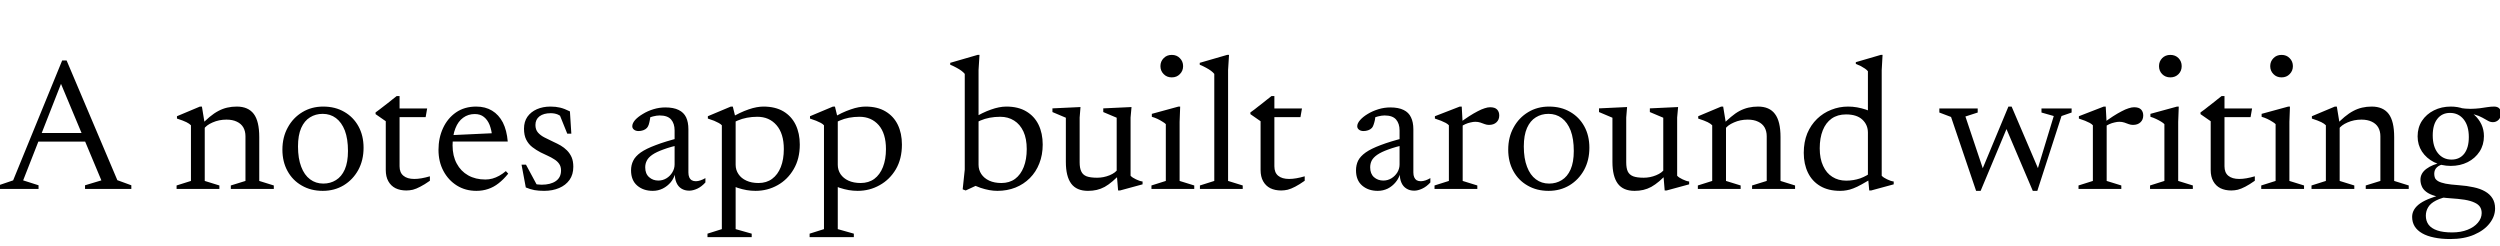
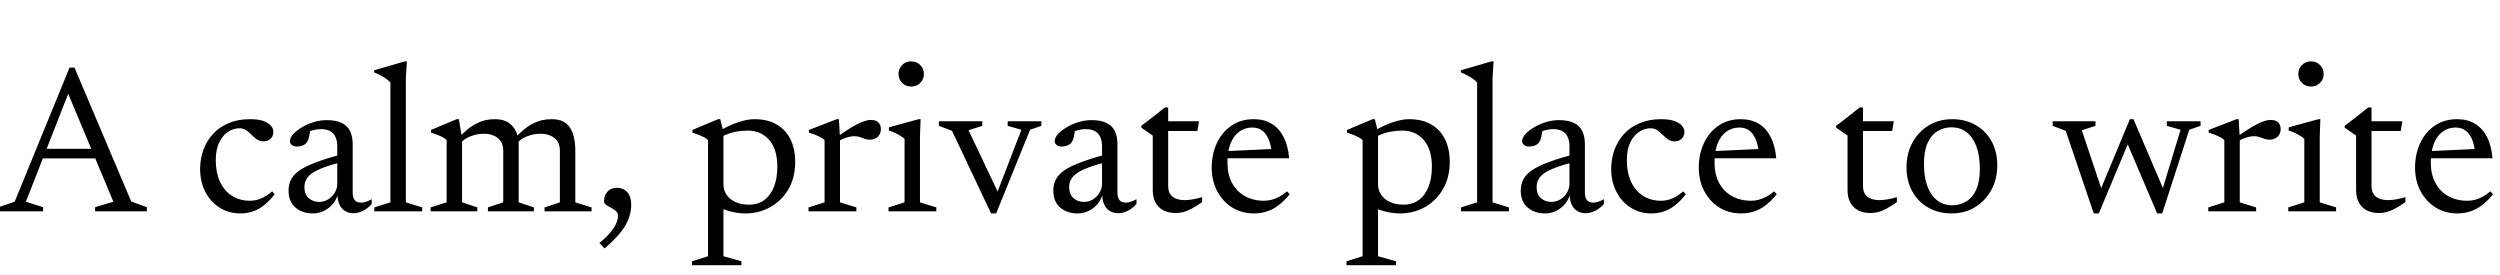
- <svg xmlns="http://www.w3.org/2000/svg" viewBox="0 -2000 26460 2600" role="img" aria-label="Yidhan">
-   <path d="M351 -501V-592H1012V-501ZM1242 -93 1390 -39V0H900V-39L1073 -91L611 -1195H678L245 -91L408 -39V0H-14V-39L139 -91L658 -1360H705ZM2167 -689V-85L2322 -37V0H1869V-37L2021 -85V-674Q2005 -691 1973 -707Q1941 -723 1873 -745V-770L2116 -872H2137ZM2443 -37 2598 -85V-558Q2598 -612 2575 -652Q2552 -691 2507 -712Q2462 -734 2397 -734Q2318 -734 2250 -704Q2183 -675 2157 -634L2118 -666Q2171 -723 2218 -762Q2266 -802 2312 -826Q2357 -850 2405 -861Q2453 -872 2506 -872Q2627 -872 2686 -794Q2744 -717 2744 -549V-85L2898 -37V0H2443ZM3422 -57Q3497 -57 3556 -94Q3615 -130 3649 -206Q3683 -283 3683 -402Q3683 -530 3650 -618Q3616 -705 3556 -750Q3496 -795 3415 -795Q3340 -795 3281 -758Q3222 -722 3188 -646Q3154 -569 3154 -450Q3154 -323 3188 -235Q3221 -147 3282 -102Q3342 -57 3422 -57ZM3416 20Q3290 20 3194 -36Q3097 -91 3043 -190Q2989 -288 2989 -416Q2989 -548 3046 -651Q3102 -754 3200 -813Q3297 -872 3421 -872Q3548 -872 3644 -816Q3740 -761 3794 -663Q3848 -565 3848 -436Q3848 -304 3792 -201Q3735 -98 3638 -39Q3540 20 3416 20ZM4229 -240Q4229 -173 4270 -140Q4310 -106 4385 -106Q4420 -106 4461 -113Q4502 -120 4550 -134V-87Q4492 -46 4448 -24Q4405 -1 4370 8Q4335 16 4301 16Q4235 16 4186 -8Q4137 -33 4110 -82Q4083 -130 4083 -201V-717L3975 -792V-810Q3997 -826 4018 -842Q4040 -859 4062 -876Q4084 -893 4106 -910Q4128 -928 4151 -946Q4174 -964 4198 -983H4229V-822ZM4172 -760V-852H4521L4505 -760ZM5040 -872Q5137 -872 5208 -829Q5279 -786 5322 -704Q5364 -621 5374 -502H4762L4764 -569L5278 -593L5210 -551Q5203 -623 5182 -678Q5160 -732 5122 -762Q5084 -793 5025 -793Q4955 -793 4902 -754Q4849 -716 4820 -642Q4790 -568 4790 -461Q4790 -350 4834 -269Q4877 -188 4955 -144Q5033 -100 5137 -100Q5175 -100 5212 -110Q5248 -120 5284 -140Q5320 -160 5354 -189L5379 -162Q5329 -100 5277 -60Q5225 -19 5167 0Q5109 20 5042 20Q4926 20 4836 -36Q4745 -93 4693 -191Q4641 -289 4641 -414Q4641 -540 4689 -644Q4737 -748 4826 -810Q4916 -872 5040 -872ZM5826 -872Q5882 -872 5928 -861Q5974 -850 6032 -821L6047 -585H6004L5906 -828L5974 -744Q5937 -773 5904 -788Q5870 -802 5829 -802Q5754 -802 5710 -769Q5667 -736 5667 -677Q5667 -628 5694 -597Q5721 -566 5765 -544Q5809 -521 5859 -498Q5897 -481 5934 -460Q5971 -438 6001 -408Q6031 -378 6050 -336Q6068 -294 6068 -235Q6068 -153 6028 -96Q5987 -39 5918 -10Q5848 20 5759 20Q5701 20 5656 12Q5610 3 5565 -16L5520 -257H5567L5701 -8L5579 -86Q5617 -68 5642 -59Q5668 -50 5689 -48Q5710 -45 5732 -45Q5827 -45 5882 -83Q5938 -121 5938 -196Q5938 -238 5918 -266Q5899 -294 5866 -314Q5834 -335 5796 -352Q5758 -369 5722 -387Q5674 -412 5634 -443Q5594 -474 5570 -521Q5546 -568 5546 -638Q5546 -712 5582 -764Q5619 -816 5682 -844Q5746 -872 5826 -872ZM7198 -543 7214 -473Q7096 -446 7021 -418Q6946 -391 6904 -362Q6862 -333 6846 -300Q6829 -268 6829 -229Q6829 -161 6870 -125Q6910 -89 6968 -89Q7015 -89 7054 -113Q7093 -137 7116 -176Q7140 -215 7140 -260V-620Q7140 -692 7103 -735Q7066 -778 6981 -778Q6951 -778 6912 -768Q6873 -759 6836 -740L6887 -786Q6884 -758 6878 -730Q6873 -702 6866 -680Q6858 -658 6847 -646Q6831 -629 6807 -621Q6783 -613 6759 -613Q6728 -613 6710 -628Q6692 -642 6692 -664Q6692 -695 6722 -730Q6753 -764 6804 -794Q6854 -825 6916 -844Q6978 -863 7042 -863Q7129 -863 7183 -836Q7237 -810 7262 -758Q7286 -707 7286 -632V-175Q7286 -144 7295 -124Q7304 -103 7322 -92Q7339 -82 7365 -82Q7388 -82 7414 -91Q7441 -100 7466 -115V-69Q7425 -24 7380 -3Q7334 18 7295 18Q7247 18 7212 -4Q7178 -25 7160 -66Q7142 -106 7142 -161L7148 -171Q7135 -115 7100 -72Q7064 -29 7014 -4Q6965 20 6909 20Q6809 20 6744 -36Q6679 -92 6679 -197Q6679 -253 6702 -299Q6724 -345 6781 -386Q6838 -426 6940 -464Q7041 -503 7198 -543ZM8296 -422Q8296 -587 8218 -676Q8141 -764 8016 -764Q7958 -764 7906 -754Q7853 -744 7807 -724Q7761 -704 7721 -673V-744Q7777 -779 7828 -803Q7878 -827 7923 -842Q7968 -858 8008 -865Q8047 -872 8080 -872Q8206 -872 8292 -821Q8377 -770 8421 -680Q8465 -589 8465 -470Q8465 -319 8400 -209Q8336 -99 8230 -40Q8123 20 7996 20Q7948 20 7902 12Q7856 4 7807 -12Q7758 -29 7702 -57H7786V425L7956 473V510H7488V473L7640 425V-674Q7627 -688 7606 -699Q7586 -710 7558 -722Q7529 -733 7492 -745V-770L7735 -872H7756L7786 -749V-256Q7786 -201 7816 -157Q7845 -113 7900 -88Q7954 -63 8028 -63Q8113 -63 8172 -107Q8232 -151 8264 -232Q8296 -313 8296 -422ZM9377 -422Q9377 -587 9300 -676Q9222 -764 9097 -764Q9039 -764 8986 -754Q8934 -744 8888 -724Q8842 -704 8802 -673V-744Q8858 -779 8908 -803Q8959 -827 9004 -842Q9049 -858 9088 -865Q9128 -872 9161 -872Q9287 -872 9372 -821Q9458 -770 9502 -680Q9546 -589 9546 -470Q9546 -319 9482 -209Q9417 -99 9310 -40Q9204 20 9077 20Q9029 20 8983 12Q8937 4 8888 -12Q8839 -29 8783 -57H8867V425L9037 473V510H8569V473L8721 425V-674Q8708 -688 8688 -699Q8667 -710 8638 -722Q8610 -733 8573 -745V-770L8816 -872H8837L8867 -749V-256Q8867 -201 8896 -157Q8926 -113 8980 -88Q9035 -63 9109 -63Q9194 -63 9254 -107Q9313 -151 9345 -232Q9377 -313 9377 -422ZM10273 -57H10378L10221 16L10189 4L10211 -205V-1218Q10198 -1234 10177 -1250Q10156 -1266 10126 -1282Q10096 -1299 10057 -1315V-1335L10347 -1419H10367L10357 -1259V-256Q10357 -202 10386 -158Q10415 -114 10470 -88Q10524 -63 10599 -63Q10684 -63 10744 -107Q10803 -151 10835 -232Q10867 -313 10867 -422Q10867 -532 10832 -608Q10796 -685 10733 -724Q10670 -764 10587 -764Q10528 -764 10475 -754Q10422 -744 10376 -724Q10331 -704 10292 -673V-744Q10346 -777 10395 -801Q10444 -825 10488 -840Q10532 -856 10573 -864Q10614 -872 10651 -872Q10777 -872 10862 -821Q10948 -770 10992 -680Q11036 -589 11036 -470Q11036 -360 11000 -270Q10965 -180 10900 -115Q10835 -50 10748 -15Q10660 20 10556 20Q10514 20 10470 12Q10426 4 10378 -12Q10329 -29 10273 -57ZM11427 -282Q11427 -221 11444 -186Q11460 -150 11500 -134Q11541 -119 11612 -119Q11680 -119 11744 -145Q11807 -171 11832 -211L11870 -173Q11820 -119 11776 -82Q11733 -45 11692 -22Q11651 0 11608 10Q11565 20 11515 20Q11395 20 11338 -56Q11281 -133 11281 -286V-754L11139 -814V-853L11436 -867L11427 -756ZM11834 16 11819 -166V-754L11677 -814V-853L11976 -867L11966 -756V-140Q11975 -130 11990 -120Q12005 -111 12023 -102Q12041 -93 12059 -87Q12077 -81 12093 -79V-49L11854 16ZM12402 -1181Q12349 -1181 12316 -1216Q12282 -1250 12282 -1300Q12282 -1350 12316 -1384Q12349 -1419 12402 -1419Q12455 -1419 12488 -1384Q12522 -1350 12522 -1300Q12522 -1250 12488 -1216Q12455 -1181 12402 -1181ZM12491 -872 12485 -710V-85L12640 -37V0H12187V-37L12339 -85V-686Q12328 -698 12304 -712Q12281 -727 12252 -741Q12222 -755 12191 -764V-795L12473 -872ZM12998 -85 13153 -37V0H12700V-37L12852 -85V-1218Q12839 -1234 12818 -1250Q12797 -1266 12767 -1282Q12737 -1299 12698 -1315V-1335L12988 -1419H13008L12998 -1259ZM13488 -240Q13488 -173 13528 -140Q13569 -106 13644 -106Q13679 -106 13720 -113Q13761 -120 13809 -134V-87Q13751 -46 13708 -24Q13664 -1 13629 8Q13594 16 13560 16Q13494 16 13445 -8Q13396 -33 13369 -82Q13342 -130 13342 -201V-717L13234 -792V-810Q13256 -826 13278 -842Q13299 -859 13321 -876Q13343 -893 13365 -910Q13387 -928 13410 -946Q13433 -964 13457 -983H13488V-822ZM13431 -760V-852H13780L13764 -760ZM14871 -543 14887 -473Q14769 -446 14694 -418Q14619 -391 14577 -362Q14535 -333 14518 -300Q14502 -268 14502 -229Q14502 -161 14542 -125Q14583 -89 14641 -89Q14688 -89 14727 -113Q14766 -137 14790 -176Q14813 -215 14813 -260V-620Q14813 -692 14776 -735Q14739 -778 14654 -778Q14624 -778 14585 -768Q14546 -759 14509 -740L14560 -786Q14557 -758 14552 -730Q14546 -702 14538 -680Q14531 -658 14520 -646Q14504 -629 14480 -621Q14456 -613 14432 -613Q14401 -613 14383 -628Q14365 -642 14365 -664Q14365 -695 14396 -730Q14426 -764 14476 -794Q14527 -825 14589 -844Q14651 -863 14715 -863Q14802 -863 14856 -836Q14910 -810 14934 -758Q14959 -707 14959 -632V-175Q14959 -144 14968 -124Q14977 -103 14994 -92Q15012 -82 15038 -82Q15061 -82 15088 -91Q15114 -100 15139 -115V-69Q15098 -24 15052 -3Q15007 18 14968 18Q14920 18 14886 -4Q14851 -25 14833 -66Q14815 -106 14815 -161L14821 -171Q14808 -115 14772 -72Q14737 -29 14688 -4Q14638 20 14582 20Q14482 20 14417 -36Q14352 -92 14352 -197Q14352 -253 14374 -299Q14397 -345 14454 -386Q14511 -426 14612 -464Q14714 -503 14871 -543ZM15771 -865Q15822 -865 15845 -841Q15868 -817 15868 -778Q15868 -733 15839 -706Q15810 -678 15759 -678Q15737 -678 15715 -686Q15693 -695 15668 -703Q15644 -711 15615 -711Q15592 -711 15564 -704Q15536 -698 15509 -686Q15482 -674 15462 -658L15440 -693Q15499 -737 15548 -769Q15598 -801 15639 -822Q15680 -844 15713 -854Q15746 -865 15771 -865ZM15481 -689V-85L15636 -37V0H15183V-37L15335 -85V-674Q15322 -688 15302 -699Q15281 -710 15252 -722Q15224 -733 15187 -745V-770L15450 -872H15471ZM16396 -57Q16471 -57 16530 -94Q16589 -130 16623 -206Q16657 -283 16657 -402Q16657 -530 16624 -618Q16590 -705 16530 -750Q16470 -795 16389 -795Q16314 -795 16255 -758Q16196 -722 16162 -646Q16128 -569 16128 -450Q16128 -323 16162 -235Q16195 -147 16256 -102Q16316 -57 16396 -57ZM16390 20Q16264 20 16168 -36Q16071 -91 16017 -190Q15963 -288 15963 -416Q15963 -548 16020 -651Q16076 -754 16174 -813Q16271 -872 16395 -872Q16522 -872 16618 -816Q16714 -761 16768 -663Q16822 -565 16822 -436Q16822 -304 16766 -201Q16709 -98 16612 -39Q16514 20 16390 20ZM17212 -282Q17212 -221 17228 -186Q17245 -150 17286 -134Q17326 -119 17397 -119Q17465 -119 17528 -145Q17592 -171 17617 -211L17655 -173Q17605 -119 17562 -82Q17518 -45 17477 -22Q17436 0 17393 10Q17350 20 17300 20Q17180 20 17123 -56Q17066 -133 17066 -286V-754L16924 -814V-853L17221 -867L17212 -756ZM17619 16 17604 -166V-754L17462 -814V-853L17761 -867L17751 -756V-140Q17760 -130 17775 -120Q17790 -111 17808 -102Q17826 -93 17844 -87Q17862 -81 17878 -79V-49L17639 16ZM18268 -689V-85L18423 -37V0H17970V-37L18122 -85V-674Q18106 -691 18074 -707Q18042 -723 17974 -745V-770L18217 -872H18238ZM18544 -37 18699 -85V-558Q18699 -612 18676 -652Q18653 -691 18608 -712Q18563 -734 18498 -734Q18419 -734 18352 -704Q18284 -675 18258 -634L18219 -666Q18272 -723 18320 -762Q18367 -802 18412 -826Q18458 -850 18506 -861Q18554 -872 18607 -872Q18728 -872 18786 -794Q18845 -717 18845 -549V-85L18999 -37V0H18544ZM19770 -596Q19770 -679 19711 -734Q19652 -789 19538 -789Q19449 -789 19386 -745Q19324 -701 19292 -620Q19260 -540 19260 -430Q19260 -320 19296 -244Q19331 -167 19394 -128Q19457 -88 19540 -88Q19617 -88 19688 -112Q19758 -137 19825 -189V-118Q19753 -75 19703 -48Q19653 -20 19615 -6Q19577 9 19544 14Q19512 20 19476 20Q19351 20 19265 -31Q19179 -82 19135 -173Q19091 -264 19091 -382Q19091 -497 19128 -588Q19166 -678 19232 -742Q19297 -805 19382 -838Q19466 -872 19560 -872Q19608 -872 19654 -864Q19700 -856 19749 -840Q19798 -823 19854 -795L19770 -738V-1246Q19758 -1261 19739 -1274Q19720 -1287 19696 -1300Q19671 -1312 19642 -1324V-1342L19906 -1419H19925L19916 -1257V-140Q19925 -130 19940 -120Q19955 -111 19973 -102Q19991 -93 20009 -87Q20027 -81 20043 -79V-49L19804 16H19784L19770 -136ZM21737 -772 21607 -809V-852H21926V-809L21819 -772L21563 20H21515L21218 -678H21255L20963 20H20915L20650 -762L20526 -809V-852H20932V-809L20802 -767L21002 -170H20965L21257 -872H21291L21591 -170H21554ZM22587 -865Q22638 -865 22661 -841Q22684 -817 22684 -778Q22684 -733 22655 -706Q22626 -678 22575 -678Q22553 -678 22531 -686Q22509 -695 22484 -703Q22460 -711 22431 -711Q22408 -711 22380 -704Q22352 -698 22325 -686Q22298 -674 22278 -658L22256 -693Q22315 -737 22364 -769Q22414 -801 22455 -822Q22496 -844 22529 -854Q22562 -865 22587 -865ZM22297 -689V-85L22452 -37V0H21999V-37L22151 -85V-674Q22138 -688 22118 -699Q22097 -710 22068 -722Q22040 -733 22003 -745V-770L22266 -872H22287ZM22971 -1181Q22918 -1181 22884 -1216Q22851 -1250 22851 -1300Q22851 -1350 22884 -1384Q22918 -1419 22971 -1419Q23024 -1419 23058 -1384Q23091 -1350 23091 -1300Q23091 -1250 23058 -1216Q23024 -1181 22971 -1181ZM23060 -872 23054 -710V-85L23209 -37V0H22756V-37L22908 -85V-686Q22897 -698 22874 -712Q22850 -727 22820 -741Q22791 -755 22760 -764V-795L23042 -872ZM23544 -240Q23544 -173 23584 -140Q23625 -106 23700 -106Q23735 -106 23776 -113Q23817 -120 23865 -134V-87Q23807 -46 23764 -24Q23720 -1 23685 8Q23650 16 23616 16Q23550 16 23501 -8Q23452 -33 23425 -82Q23398 -130 23398 -201V-717L23290 -792V-810Q23312 -826 23334 -842Q23355 -859 23377 -876Q23399 -893 23421 -910Q23443 -928 23466 -946Q23489 -964 23513 -983H23544V-822ZM23487 -760V-852H23836L23820 -760ZM24148 -1181Q24095 -1181 24062 -1216Q24028 -1250 24028 -1300Q24028 -1350 24062 -1384Q24095 -1419 24148 -1419Q24201 -1419 24234 -1384Q24268 -1350 24268 -1300Q24268 -1250 24234 -1216Q24201 -1181 24148 -1181ZM24237 -872 24231 -710V-85L24386 -37V0H23933V-37L24085 -85V-686Q24074 -698 24050 -712Q24027 -727 23998 -741Q23968 -755 23937 -764V-795L24219 -872ZM24763 -689V-85L24918 -37V0H24465V-37L24617 -85V-674Q24601 -691 24569 -707Q24537 -723 24469 -745V-770L24712 -872H24733ZM25039 -37 25194 -85V-558Q25194 -612 25171 -652Q25148 -691 25103 -712Q25058 -734 24993 -734Q24914 -734 24846 -704Q24779 -675 24753 -634L24714 -666Q24767 -723 24814 -762Q24862 -802 24908 -826Q24953 -850 25001 -861Q25049 -872 25102 -872Q25223 -872 25282 -794Q25340 -717 25340 -549V-85L25494 -37V0H25039ZM25933 530Q25838 530 25763 514Q25688 499 25636 469Q25584 439 25557 396Q25530 352 25530 295Q25530 255 25551 219Q25572 183 25616 152Q25661 121 25730 96Q25798 70 25894 50H25945V74Q25842 91 25783 122Q25724 152 25700 193Q25675 234 25675 283Q25675 338 25704 378Q25734 418 25796 439Q25857 460 25953 460Q26046 460 26116 432Q26187 404 26226 357Q26266 310 26266 255Q26266 216 26248 189Q26230 162 26190 144Q26151 125 26086 114Q26022 104 25928 98Q25834 92 25774 74Q25713 57 25679 30Q25645 4 25632 -29Q25618 -62 25618 -98Q25618 -166 25681 -213Q25744 -260 25851 -282L25876 -264Q25822 -257 25793 -230Q25764 -204 25764 -160Q25764 -136 25772 -116Q25781 -97 25806 -82Q25832 -67 25884 -56Q25936 -46 26023 -40Q26110 -34 26181 -18Q26252 -3 26302 26Q26353 55 26380 99Q26408 143 26408 206Q26408 290 26350 364Q26293 438 26186 484Q26080 530 25933 530ZM25939 -244Q25841 -244 25761 -284Q25681 -325 25634 -396Q25588 -467 25588 -557Q25588 -650 25634 -721Q25681 -792 25761 -832Q25841 -872 25939 -872Q26013 -872 26076 -849Q26140 -826 26188 -784Q26236 -741 26263 -684Q26290 -627 26290 -559Q26290 -467 26244 -396Q26197 -324 26118 -284Q26038 -244 25939 -244ZM25947 -311Q26033 -311 26082 -374Q26130 -437 26130 -549Q26130 -668 26076 -736Q26021 -805 25931 -805Q25846 -805 25797 -742Q25748 -680 25748 -567Q25748 -449 25802 -380Q25857 -311 25947 -311ZM26062 -801 26030 -858Q26095 -848 26148 -848Q26201 -849 26244 -854Q26288 -860 26326 -866Q26364 -872 26398 -872Q26433 -872 26452 -853Q26470 -834 26470 -795Q26470 -758 26445 -732Q26420 -707 26385 -707Q26357 -707 26332 -722Q26306 -736 26273 -755Q26240 -774 26190 -788Q26139 -802 26062 -801Z" />
+ <svg xmlns="http://www.w3.org/2000/svg" viewBox="0 -2000 23661 2600" role="img" aria-label="Yidhan">
+   <path d="M351 -501V-592H1012V-501ZM1242 -93 1390 -39V0H900V-39L1073 -91L611 -1195H678L245 -91L408 -39V0H-14V-39L139 -91L658 -1360H705ZM2365 -872Q2447 -872 2496 -854Q2544 -835 2566 -808Q2587 -781 2587 -755Q2587 -727 2576 -706Q2564 -685 2543 -674Q2522 -662 2495 -662Q2466 -662 2443 -674Q2420 -687 2400 -706Q2381 -724 2362 -742Q2342 -761 2319 -774Q2296 -786 2267 -786Q2212 -786 2160 -754Q2109 -721 2076 -654Q2042 -587 2042 -485Q2042 -367 2082 -280Q2122 -194 2195 -147Q2268 -100 2367 -100Q2422 -100 2474 -123Q2527 -146 2576 -189L2600 -162Q2552 -100 2502 -60Q2452 -19 2396 0Q2340 20 2275 20Q2163 20 2077 -36Q1991 -91 1942 -186Q1894 -282 1894 -402Q1894 -497 1925 -582Q1956 -667 2016 -732Q2075 -797 2163 -834Q2251 -872 2365 -872ZM3250 -543 3266 -473Q3148 -446 3073 -418Q2998 -391 2956 -362Q2914 -333 2898 -300Q2881 -268 2881 -229Q2881 -161 2922 -125Q2962 -89 3020 -89Q3067 -89 3106 -113Q3145 -137 3168 -176Q3192 -215 3192 -260V-620Q3192 -692 3155 -735Q3118 -778 3033 -778Q3003 -778 2964 -768Q2925 -759 2888 -740L2939 -786Q2936 -758 2930 -730Q2925 -702 2918 -680Q2910 -658 2899 -646Q2883 -629 2859 -621Q2835 -613 2811 -613Q2780 -613 2762 -628Q2744 -642 2744 -664Q2744 -695 2774 -730Q2805 -764 2856 -794Q2906 -825 2968 -844Q3030 -863 3094 -863Q3181 -863 3235 -836Q3289 -810 3314 -758Q3338 -707 3338 -632V-175Q3338 -144 3347 -124Q3356 -103 3374 -92Q3391 -82 3417 -82Q3440 -82 3466 -91Q3493 -100 3518 -115V-69Q3477 -24 3432 -3Q3386 18 3347 18Q3299 18 3264 -4Q3230 -25 3212 -66Q3194 -106 3194 -161L3200 -171Q3187 -115 3152 -72Q3116 -29 3066 -4Q3017 20 2961 20Q2861 20 2796 -36Q2731 -92 2731 -197Q2731 -253 2754 -299Q2776 -345 2833 -386Q2890 -426 2992 -464Q3093 -503 3250 -543ZM3841 -85 3996 -37V0H3543V-37L3695 -85V-1218Q3682 -1234 3661 -1250Q3640 -1266 3610 -1282Q3580 -1299 3541 -1315V-1335L3831 -1419H3851L3841 -1259ZM4373 -689V-85L4518 -37V0H4075V-37L4227 -85V-674Q4211 -691 4179 -707Q4147 -723 4079 -745V-770L4322 -872H4343ZM4909 -634V-85L5053 -37V0H4618V-37L4763 -85V-572Q4763 -626 4740 -662Q4716 -698 4674 -716Q4633 -734 4579 -734Q4511 -734 4448 -708Q4384 -682 4360 -642L4323 -679Q4373 -732 4417 -769Q4461 -806 4504 -828Q4547 -851 4592 -862Q4636 -872 4686 -872Q4767 -872 4816 -837Q4865 -802 4887 -748Q4909 -693 4909 -634ZM5445 -575V-85L5599 -37V0H5154V-37L5299 -85V-572Q5299 -627 5276 -662Q5252 -698 5210 -716Q5169 -734 5115 -734Q5047 -734 4984 -708Q4920 -682 4896 -642L4859 -679Q4909 -732 4953 -769Q4997 -806 5040 -828Q5083 -851 5128 -862Q5172 -872 5222 -872Q5341 -872 5393 -794Q5445 -717 5445 -575ZM5673 300Q5764 226 5806 161Q5849 96 5849 44Q5849 15 5829 -3Q5809 -21 5783 -34Q5757 -47 5737 -61Q5717 -75 5717 -96Q5717 -151 5750 -187Q5783 -223 5841 -223Q5897 -223 5936 -182Q5974 -140 5974 -63Q5974 -12 5960 36Q5947 85 5918 135Q5888 185 5840 238Q5792 291 5722 351ZM7357 -422Q7357 -587 7280 -676Q7202 -764 7077 -764Q7019 -764 6966 -754Q6914 -744 6868 -724Q6822 -704 6782 -673V-744Q6838 -779 6888 -803Q6939 -827 6984 -842Q7029 -858 7068 -865Q7108 -872 7141 -872Q7267 -872 7352 -821Q7438 -770 7482 -680Q7526 -589 7526 -470Q7526 -319 7462 -209Q7397 -99 7290 -40Q7184 20 7057 20Q7009 20 6963 12Q6917 4 6868 -12Q6819 -29 6763 -57H6847V425L7017 473V510H6549V473L6701 425V-674Q6688 -688 6668 -699Q6647 -710 6618 -722Q6590 -733 6553 -745V-770L6796 -872H6817L6847 -749V-256Q6847 -201 6876 -157Q6906 -113 6960 -88Q7015 -63 7089 -63Q7174 -63 7234 -107Q7293 -151 7325 -232Q7357 -313 7357 -422ZM8240 -865Q8291 -865 8314 -841Q8337 -817 8337 -778Q8337 -733 8308 -706Q8279 -678 8228 -678Q8206 -678 8184 -686Q8162 -695 8138 -703Q8113 -711 8084 -711Q8061 -711 8033 -704Q8005 -698 7978 -686Q7951 -674 7931 -658L7909 -693Q7968 -737 8018 -769Q8067 -801 8108 -822Q8149 -844 8182 -854Q8215 -865 8240 -865ZM7950 -689V-85L8105 -37V0H7652V-37L7804 -85V-674Q7791 -688 7770 -699Q7750 -710 7722 -722Q7693 -733 7656 -745V-770L7919 -872H7940ZM8624 -1181Q8571 -1181 8538 -1216Q8504 -1250 8504 -1300Q8504 -1350 8538 -1384Q8571 -1419 8624 -1419Q8677 -1419 8710 -1384Q8744 -1350 8744 -1300Q8744 -1250 8710 -1216Q8677 -1181 8624 -1181ZM8713 -872 8707 -710V-85L8862 -37V0H8409V-37L8561 -85V-686Q8550 -698 8526 -712Q8503 -727 8474 -741Q8444 -755 8413 -764V-795L8695 -872ZM9749 -772 9428 20H9380L9010 -762L8886 -809V-852H9297V-809L9167 -767L9450 -170H9435L9667 -772L9537 -809V-852H9856V-809ZM10488 -543 10504 -473Q10386 -446 10311 -418Q10236 -391 10194 -362Q10152 -333 10136 -300Q10119 -268 10119 -229Q10119 -161 10160 -125Q10200 -89 10258 -89Q10305 -89 10344 -113Q10383 -137 10406 -176Q10430 -215 10430 -260V-620Q10430 -692 10393 -735Q10356 -778 10271 -778Q10241 -778 10202 -768Q10163 -759 10126 -740L10177 -786Q10174 -758 10168 -730Q10163 -702 10156 -680Q10148 -658 10137 -646Q10121 -629 10097 -621Q10073 -613 10049 -613Q10018 -613 10000 -628Q9982 -642 9982 -664Q9982 -695 10012 -730Q10043 -764 10094 -794Q10144 -825 10206 -844Q10268 -863 10332 -863Q10419 -863 10473 -836Q10527 -810 10552 -758Q10576 -707 10576 -632V-175Q10576 -144 10585 -124Q10594 -103 10612 -92Q10629 -82 10655 -82Q10678 -82 10704 -91Q10731 -100 10756 -115V-69Q10715 -24 10670 -3Q10624 18 10585 18Q10537 18 10502 -4Q10468 -25 10450 -66Q10432 -106 10432 -161L10438 -171Q10425 -115 10390 -72Q10354 -29 10304 -4Q10255 20 10199 20Q10099 20 10034 -36Q9969 -92 9969 -197Q9969 -253 9992 -299Q10014 -345 10071 -386Q10128 -426 10230 -464Q10331 -503 10488 -543ZM11056 -240Q11056 -173 11096 -140Q11137 -106 11212 -106Q11247 -106 11288 -113Q11329 -120 11377 -134V-87Q11319 -46 11276 -24Q11232 -1 11197 8Q11162 16 11128 16Q11062 16 11013 -8Q10964 -33 10937 -82Q10910 -130 10910 -201V-717L10802 -792V-810Q10824 -826 10846 -842Q10867 -859 10889 -876Q10911 -893 10933 -910Q10955 -928 10978 -946Q11001 -964 11025 -983H11056V-822ZM10999 -760V-852H11348L11332 -760ZM11867 -872Q11964 -872 12035 -829Q12106 -786 12148 -704Q12191 -621 12201 -502H11589L11591 -569L12105 -593L12037 -551Q12030 -623 12008 -678Q11987 -732 11949 -762Q11911 -793 11852 -793Q11782 -793 11729 -754Q11676 -716 11646 -642Q11617 -568 11617 -461Q11617 -350 11660 -269Q11704 -188 11782 -144Q11860 -100 11964 -100Q12002 -100 12038 -110Q12075 -120 12111 -140Q12147 -160 12181 -189L12206 -162Q12156 -100 12104 -60Q12052 -19 11994 0Q11936 20 11869 20Q11753 20 11662 -36Q11572 -93 11520 -191Q11468 -289 11468 -414Q11468 -540 11516 -644Q11564 -748 11654 -810Q11743 -872 11867 -872ZM13552 -422Q13552 -587 13474 -676Q13397 -764 13272 -764Q13214 -764 13162 -754Q13109 -744 13063 -724Q13017 -704 12977 -673V-744Q13033 -779 13084 -803Q13134 -827 13179 -842Q13224 -858 13264 -865Q13303 -872 13336 -872Q13462 -872 13548 -821Q13633 -770 13677 -680Q13721 -589 13721 -470Q13721 -319 13656 -209Q13592 -99 13486 -40Q13379 20 13252 20Q13204 20 13158 12Q13112 4 13063 -12Q13014 -29 12958 -57H13042V425L13212 473V510H12744V473L12896 425V-674Q12883 -688 12862 -699Q12842 -710 12814 -722Q12785 -733 12748 -745V-770L12991 -872H13012L13042 -749V-256Q13042 -201 13072 -157Q13101 -113 13156 -88Q13210 -63 13284 -63Q13369 -63 13428 -107Q13488 -151 13520 -232Q13552 -313 13552 -422ZM14126 -85 14281 -37V0H13828V-37L13980 -85V-1218Q13967 -1234 13946 -1250Q13925 -1266 13895 -1282Q13865 -1299 13826 -1315V-1335L14116 -1419H14136L14126 -1259ZM14912 -543 14928 -473Q14810 -446 14735 -418Q14660 -391 14618 -362Q14576 -333 14560 -300Q14543 -268 14543 -229Q14543 -161 14584 -125Q14624 -89 14682 -89Q14729 -89 14768 -113Q14807 -137 14830 -176Q14854 -215 14854 -260V-620Q14854 -692 14817 -735Q14780 -778 14695 -778Q14665 -778 14626 -768Q14587 -759 14550 -740L14601 -786Q14598 -758 14592 -730Q14587 -702 14580 -680Q14572 -658 14561 -646Q14545 -629 14521 -621Q14497 -613 14473 -613Q14442 -613 14424 -628Q14406 -642 14406 -664Q14406 -695 14436 -730Q14467 -764 14518 -794Q14568 -825 14630 -844Q14692 -863 14756 -863Q14843 -863 14897 -836Q14951 -810 14976 -758Q15000 -707 15000 -632V-175Q15000 -144 15009 -124Q15018 -103 15036 -92Q15053 -82 15079 -82Q15102 -82 15128 -91Q15155 -100 15180 -115V-69Q15139 -24 15094 -3Q15048 18 15009 18Q14961 18 14926 -4Q14892 -25 14874 -66Q14856 -106 14856 -161L14862 -171Q14849 -115 14814 -72Q14778 -29 14728 -4Q14679 20 14623 20Q14523 20 14458 -36Q14393 -92 14393 -197Q14393 -253 14416 -299Q14438 -345 14495 -386Q14552 -426 14654 -464Q14755 -503 14912 -543ZM15720 -872Q15802 -872 15850 -854Q15899 -835 15920 -808Q15942 -781 15942 -755Q15942 -727 15930 -706Q15919 -685 15898 -674Q15877 -662 15850 -662Q15821 -662 15798 -674Q15775 -687 15756 -706Q15736 -724 15716 -742Q15697 -761 15674 -774Q15651 -786 15622 -786Q15567 -786 15516 -754Q15464 -721 15430 -654Q15397 -587 15397 -485Q15397 -367 15437 -280Q15477 -194 15550 -147Q15623 -100 15722 -100Q15777 -100 15830 -123Q15882 -146 15931 -189L15955 -162Q15907 -100 15857 -60Q15807 -19 15751 0Q15695 20 15630 20Q15518 20 15432 -36Q15346 -91 15298 -186Q15249 -282 15249 -402Q15249 -497 15280 -582Q15311 -667 15370 -732Q15430 -797 15518 -834Q15606 -872 15720 -872ZM16477 -872Q16574 -872 16645 -829Q16716 -786 16758 -704Q16801 -621 16811 -502H16199L16201 -569L16715 -593L16647 -551Q16640 -623 16618 -678Q16597 -732 16559 -762Q16521 -793 16462 -793Q16392 -793 16339 -754Q16286 -716 16256 -642Q16227 -568 16227 -461Q16227 -350 16270 -269Q16314 -188 16392 -144Q16470 -100 16574 -100Q16612 -100 16648 -110Q16685 -120 16721 -140Q16757 -160 16791 -189L16816 -162Q16766 -100 16714 -60Q16662 -19 16604 0Q16546 20 16479 20Q16363 20 16272 -36Q16182 -93 16130 -191Q16078 -289 16078 -414Q16078 -540 16126 -644Q16174 -748 16264 -810Q16353 -872 16477 -872ZM17632 -240Q17632 -173 17672 -140Q17713 -106 17788 -106Q17823 -106 17864 -113Q17905 -120 17953 -134V-87Q17895 -46 17852 -24Q17808 -1 17773 8Q17738 16 17704 16Q17638 16 17589 -8Q17540 -33 17513 -82Q17486 -130 17486 -201V-717L17378 -792V-810Q17400 -826 17422 -842Q17443 -859 17465 -876Q17487 -893 17509 -910Q17531 -928 17554 -946Q17577 -964 17601 -983H17632V-822ZM17575 -760V-852H17924L17908 -760ZM18477 -57Q18552 -57 18611 -94Q18670 -130 18704 -206Q18738 -283 18738 -402Q18738 -530 18704 -618Q18671 -705 18611 -750Q18551 -795 18470 -795Q18395 -795 18336 -758Q18277 -722 18243 -646Q18209 -569 18209 -450Q18209 -323 18242 -235Q18276 -147 18336 -102Q18397 -57 18477 -57ZM18471 20Q18345 20 18248 -36Q18152 -91 18098 -190Q18044 -288 18044 -416Q18044 -548 18100 -651Q18157 -754 18254 -813Q18352 -872 18476 -872Q18603 -872 18699 -816Q18795 -761 18849 -663Q18903 -565 18903 -436Q18903 -304 18846 -201Q18790 -98 18692 -39Q18595 20 18471 20ZM20638 -772 20508 -809V-852H20827V-809L20720 -772L20464 20H20416L20119 -678H20156L19864 20H19816L19551 -762L19427 -809V-852H19833V-809L19703 -767L19903 -170H19866L20158 -872H20192L20492 -170H20455ZM21488 -865Q21539 -865 21562 -841Q21585 -817 21585 -778Q21585 -733 21556 -706Q21527 -678 21476 -678Q21454 -678 21432 -686Q21410 -695 21386 -703Q21361 -711 21332 -711Q21309 -711 21281 -704Q21253 -698 21226 -686Q21199 -674 21179 -658L21157 -693Q21216 -737 21266 -769Q21315 -801 21356 -822Q21397 -844 21430 -854Q21463 -865 21488 -865ZM21198 -689V-85L21353 -37V0H20900V-37L21052 -85V-674Q21039 -688 21018 -699Q20998 -710 20970 -722Q20941 -733 20904 -745V-770L21167 -872H21188ZM21872 -1181Q21819 -1181 21786 -1216Q21752 -1250 21752 -1300Q21752 -1350 21786 -1384Q21819 -1419 21872 -1419Q21925 -1419 21958 -1384Q21992 -1350 21992 -1300Q21992 -1250 21958 -1216Q21925 -1181 21872 -1181ZM21961 -872 21955 -710V-85L22110 -37V0H21657V-37L21809 -85V-686Q21798 -698 21774 -712Q21751 -727 21722 -741Q21692 -755 21661 -764V-795L21943 -872ZM22445 -240Q22445 -173 22486 -140Q22526 -106 22601 -106Q22636 -106 22677 -113Q22718 -120 22766 -134V-87Q22708 -46 22664 -24Q22621 -1 22586 8Q22551 16 22517 16Q22451 16 22402 -8Q22353 -33 22326 -82Q22299 -130 22299 -201V-717L22191 -792V-810Q22213 -826 22234 -842Q22256 -859 22278 -876Q22300 -893 22322 -910Q22344 -928 22367 -946Q22390 -964 22414 -983H22445V-822ZM22388 -760V-852H22737L22721 -760ZM23256 -872Q23353 -872 23424 -829Q23495 -786 23538 -704Q23580 -621 23590 -502H22978L22980 -569L23494 -593L23426 -551Q23419 -623 23398 -678Q23376 -732 23338 -762Q23300 -793 23241 -793Q23171 -793 23118 -754Q23065 -716 23036 -642Q23006 -568 23006 -461Q23006 -350 23050 -269Q23093 -188 23171 -144Q23249 -100 23353 -100Q23391 -100 23428 -110Q23464 -120 23500 -140Q23536 -160 23570 -189L23595 -162Q23545 -100 23493 -60Q23441 -19 23383 0Q23325 20 23258 20Q23142 20 23052 -36Q22961 -93 22909 -191Q22857 -289 22857 -414Q22857 -540 22905 -644Q22953 -748 23042 -810Q23132 -872 23256 -872Z" />
</svg>
